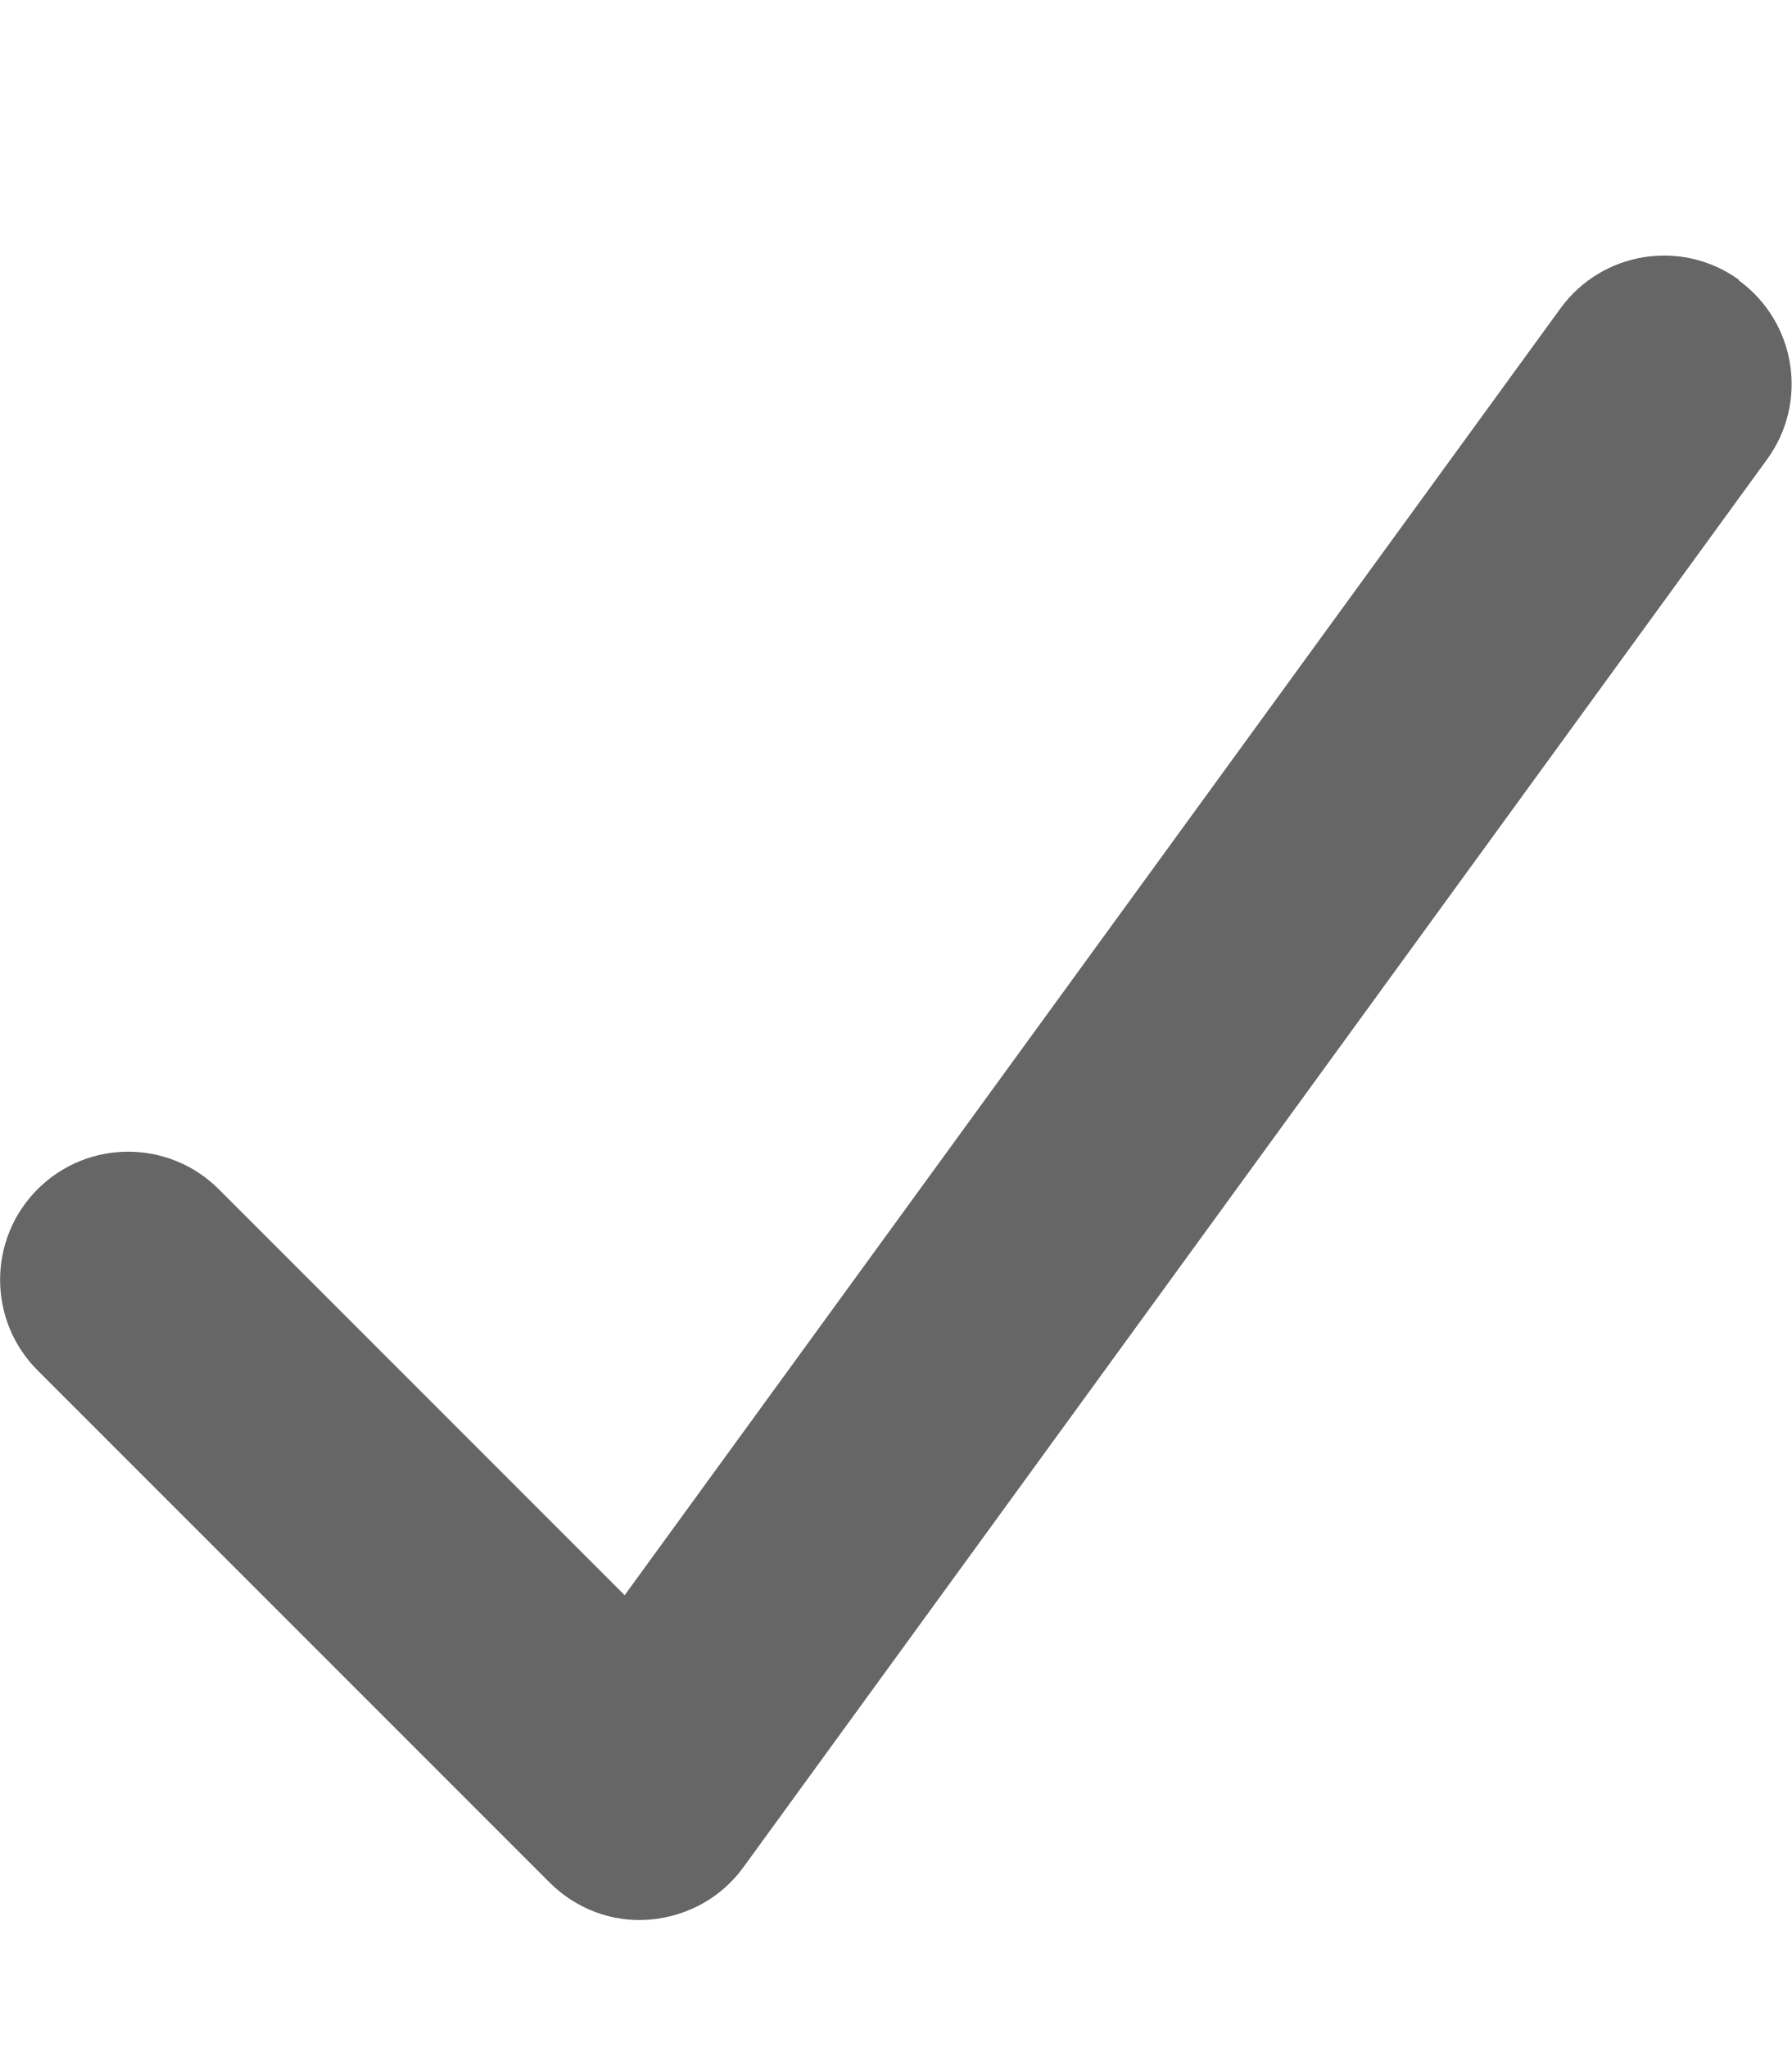
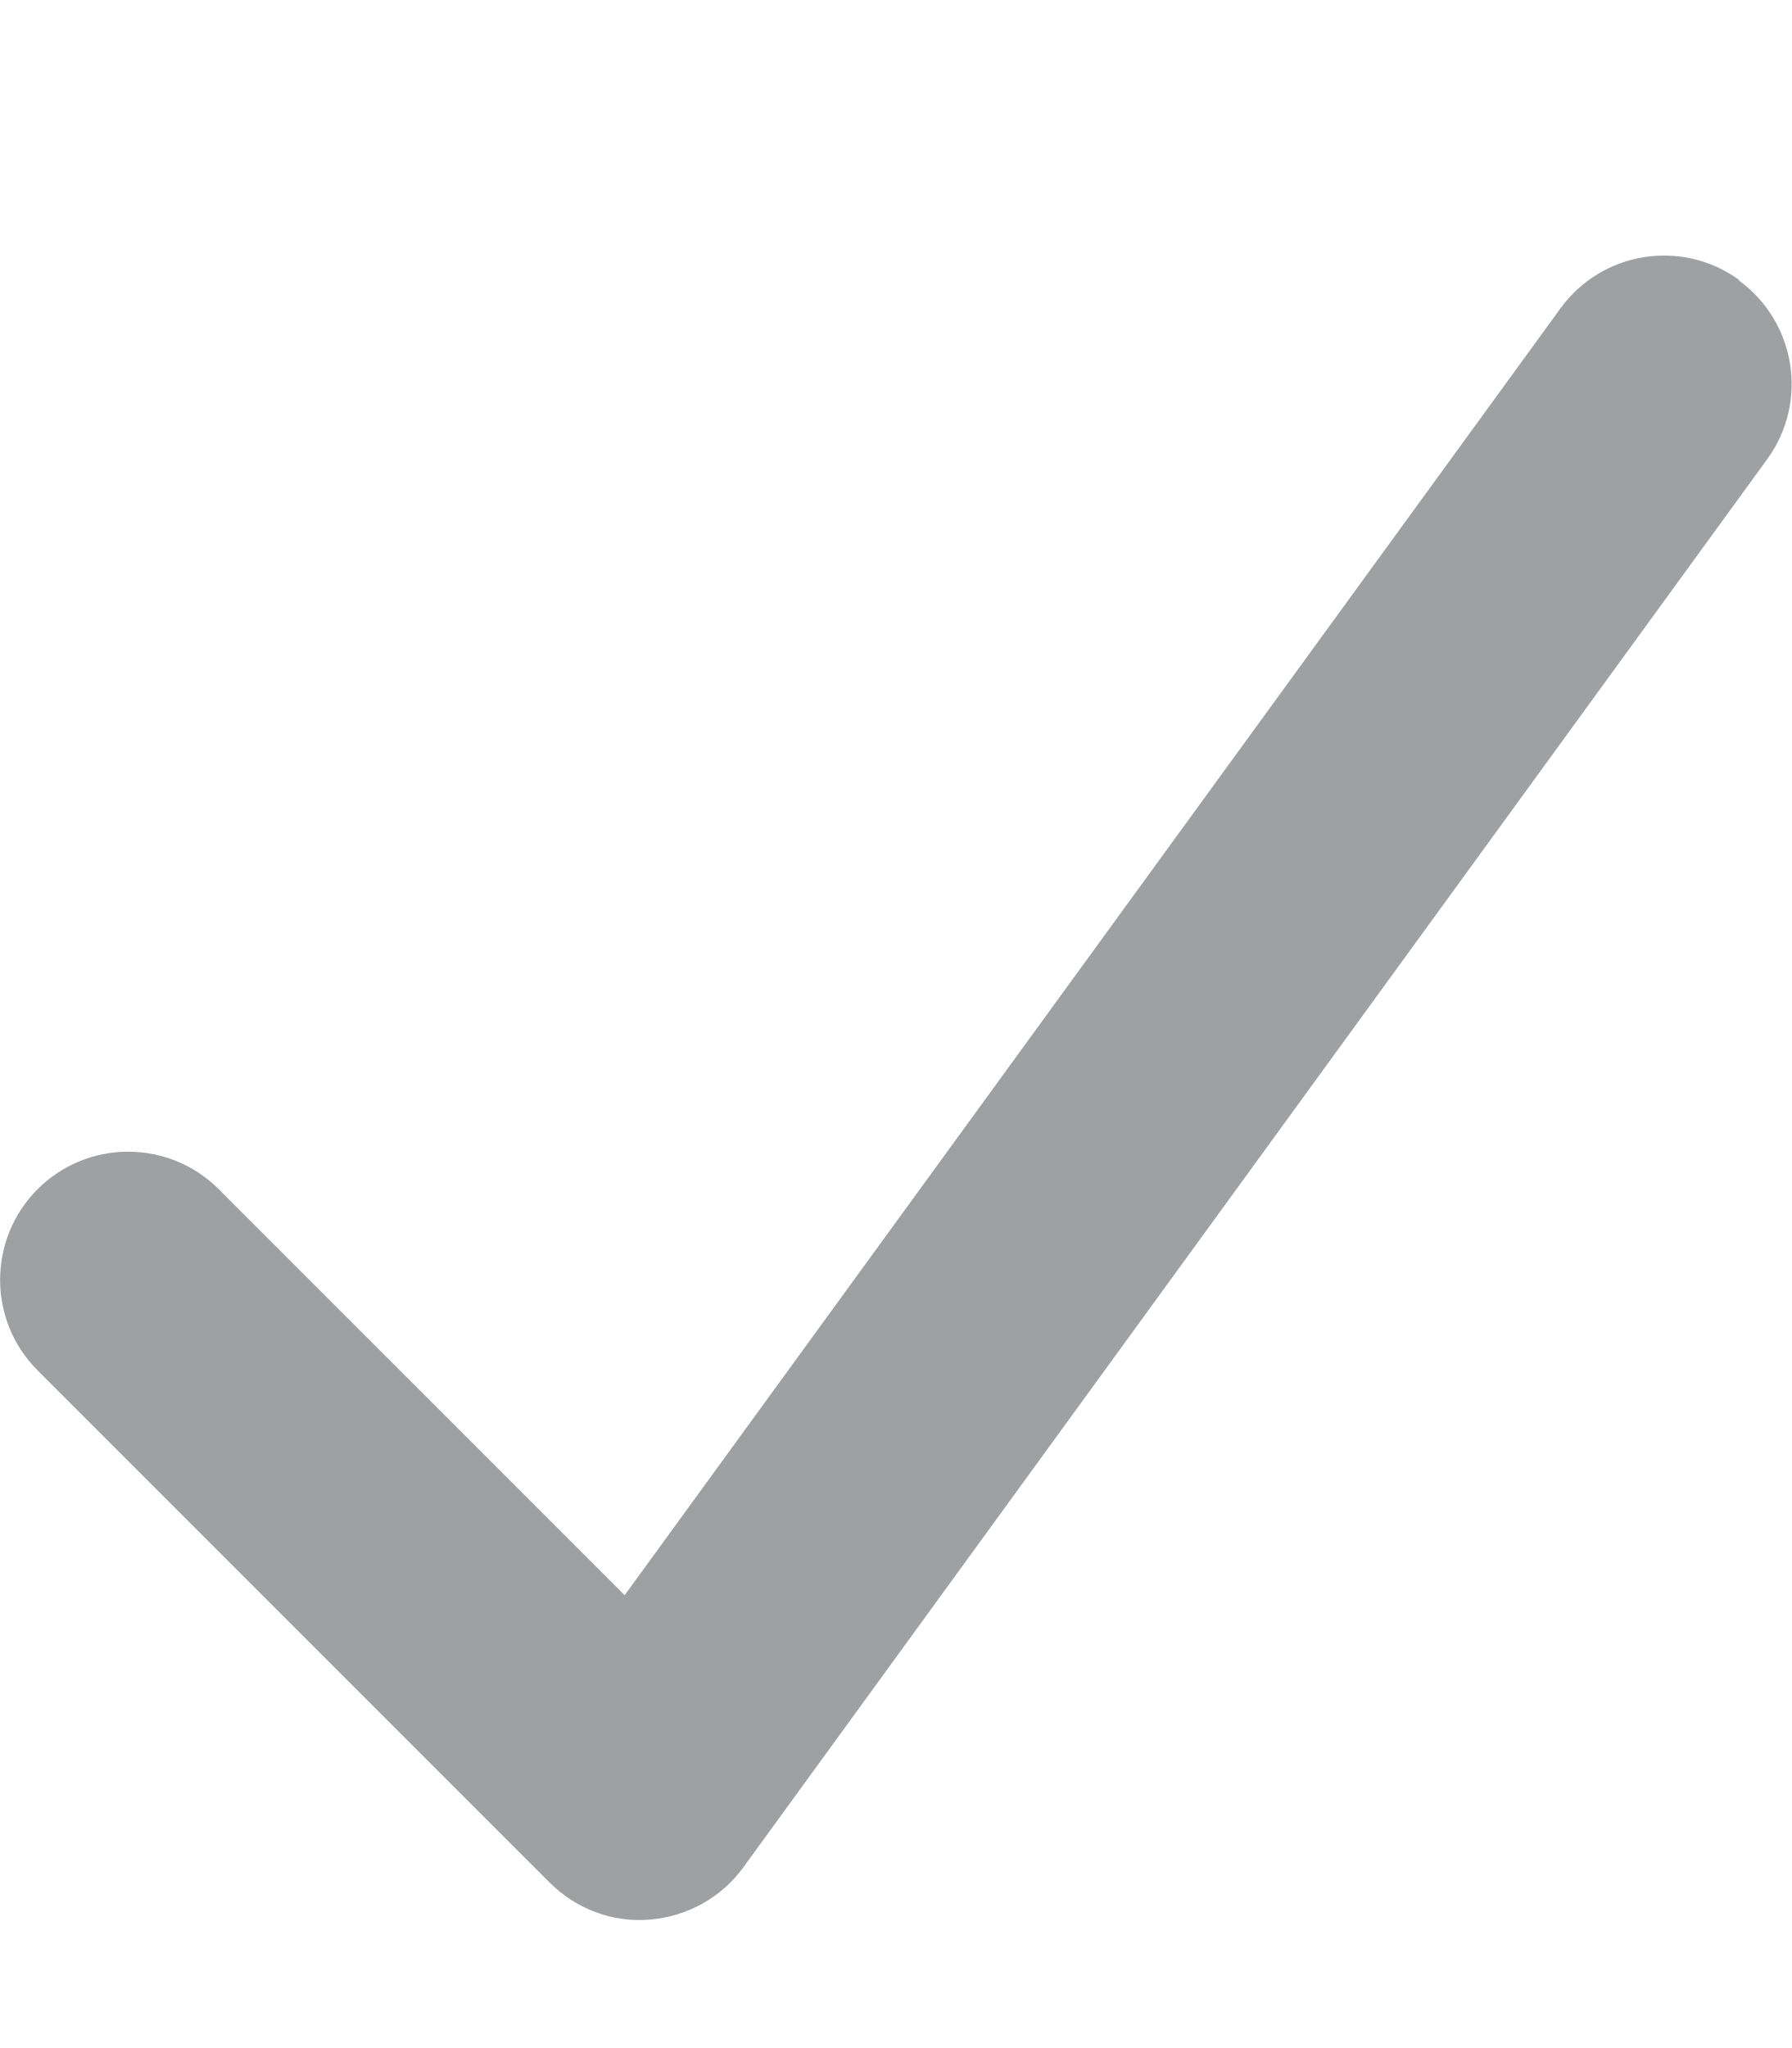
<svg xmlns="http://www.w3.org/2000/svg" viewBox="0 0 448 512">
-   <path fill="rgb(102, 102, 102)" d="M434.8 70.1c14.3 10.4 17.5 30.4 7.1 44.7l-256 352c-5.5 7.6-14 12.3-23.4 13.1s-18.5-2.7-25.1-9.3l-128-128c-12.5-12.5-12.5-32.8 0-45.3s32.8-12.5 45.3 0l101.5 101.5 234-321.7c10.4-14.3 30.4-17.5 44.7-7.1z" />
+   <path fill="#9EA0A2" d="M434.8 70.1c14.3 10.4 17.5 30.4 7.1 44.7l-256 352c-5.5 7.6-14 12.3-23.4 13.1s-18.5-2.7-25.1-9.3l-128-128c-12.5-12.5-12.5-32.8 0-45.3s32.8-12.5 45.3 0l101.5 101.5 234-321.7c10.4-14.3 30.4-17.5 44.7-7.1z" />
</svg>
